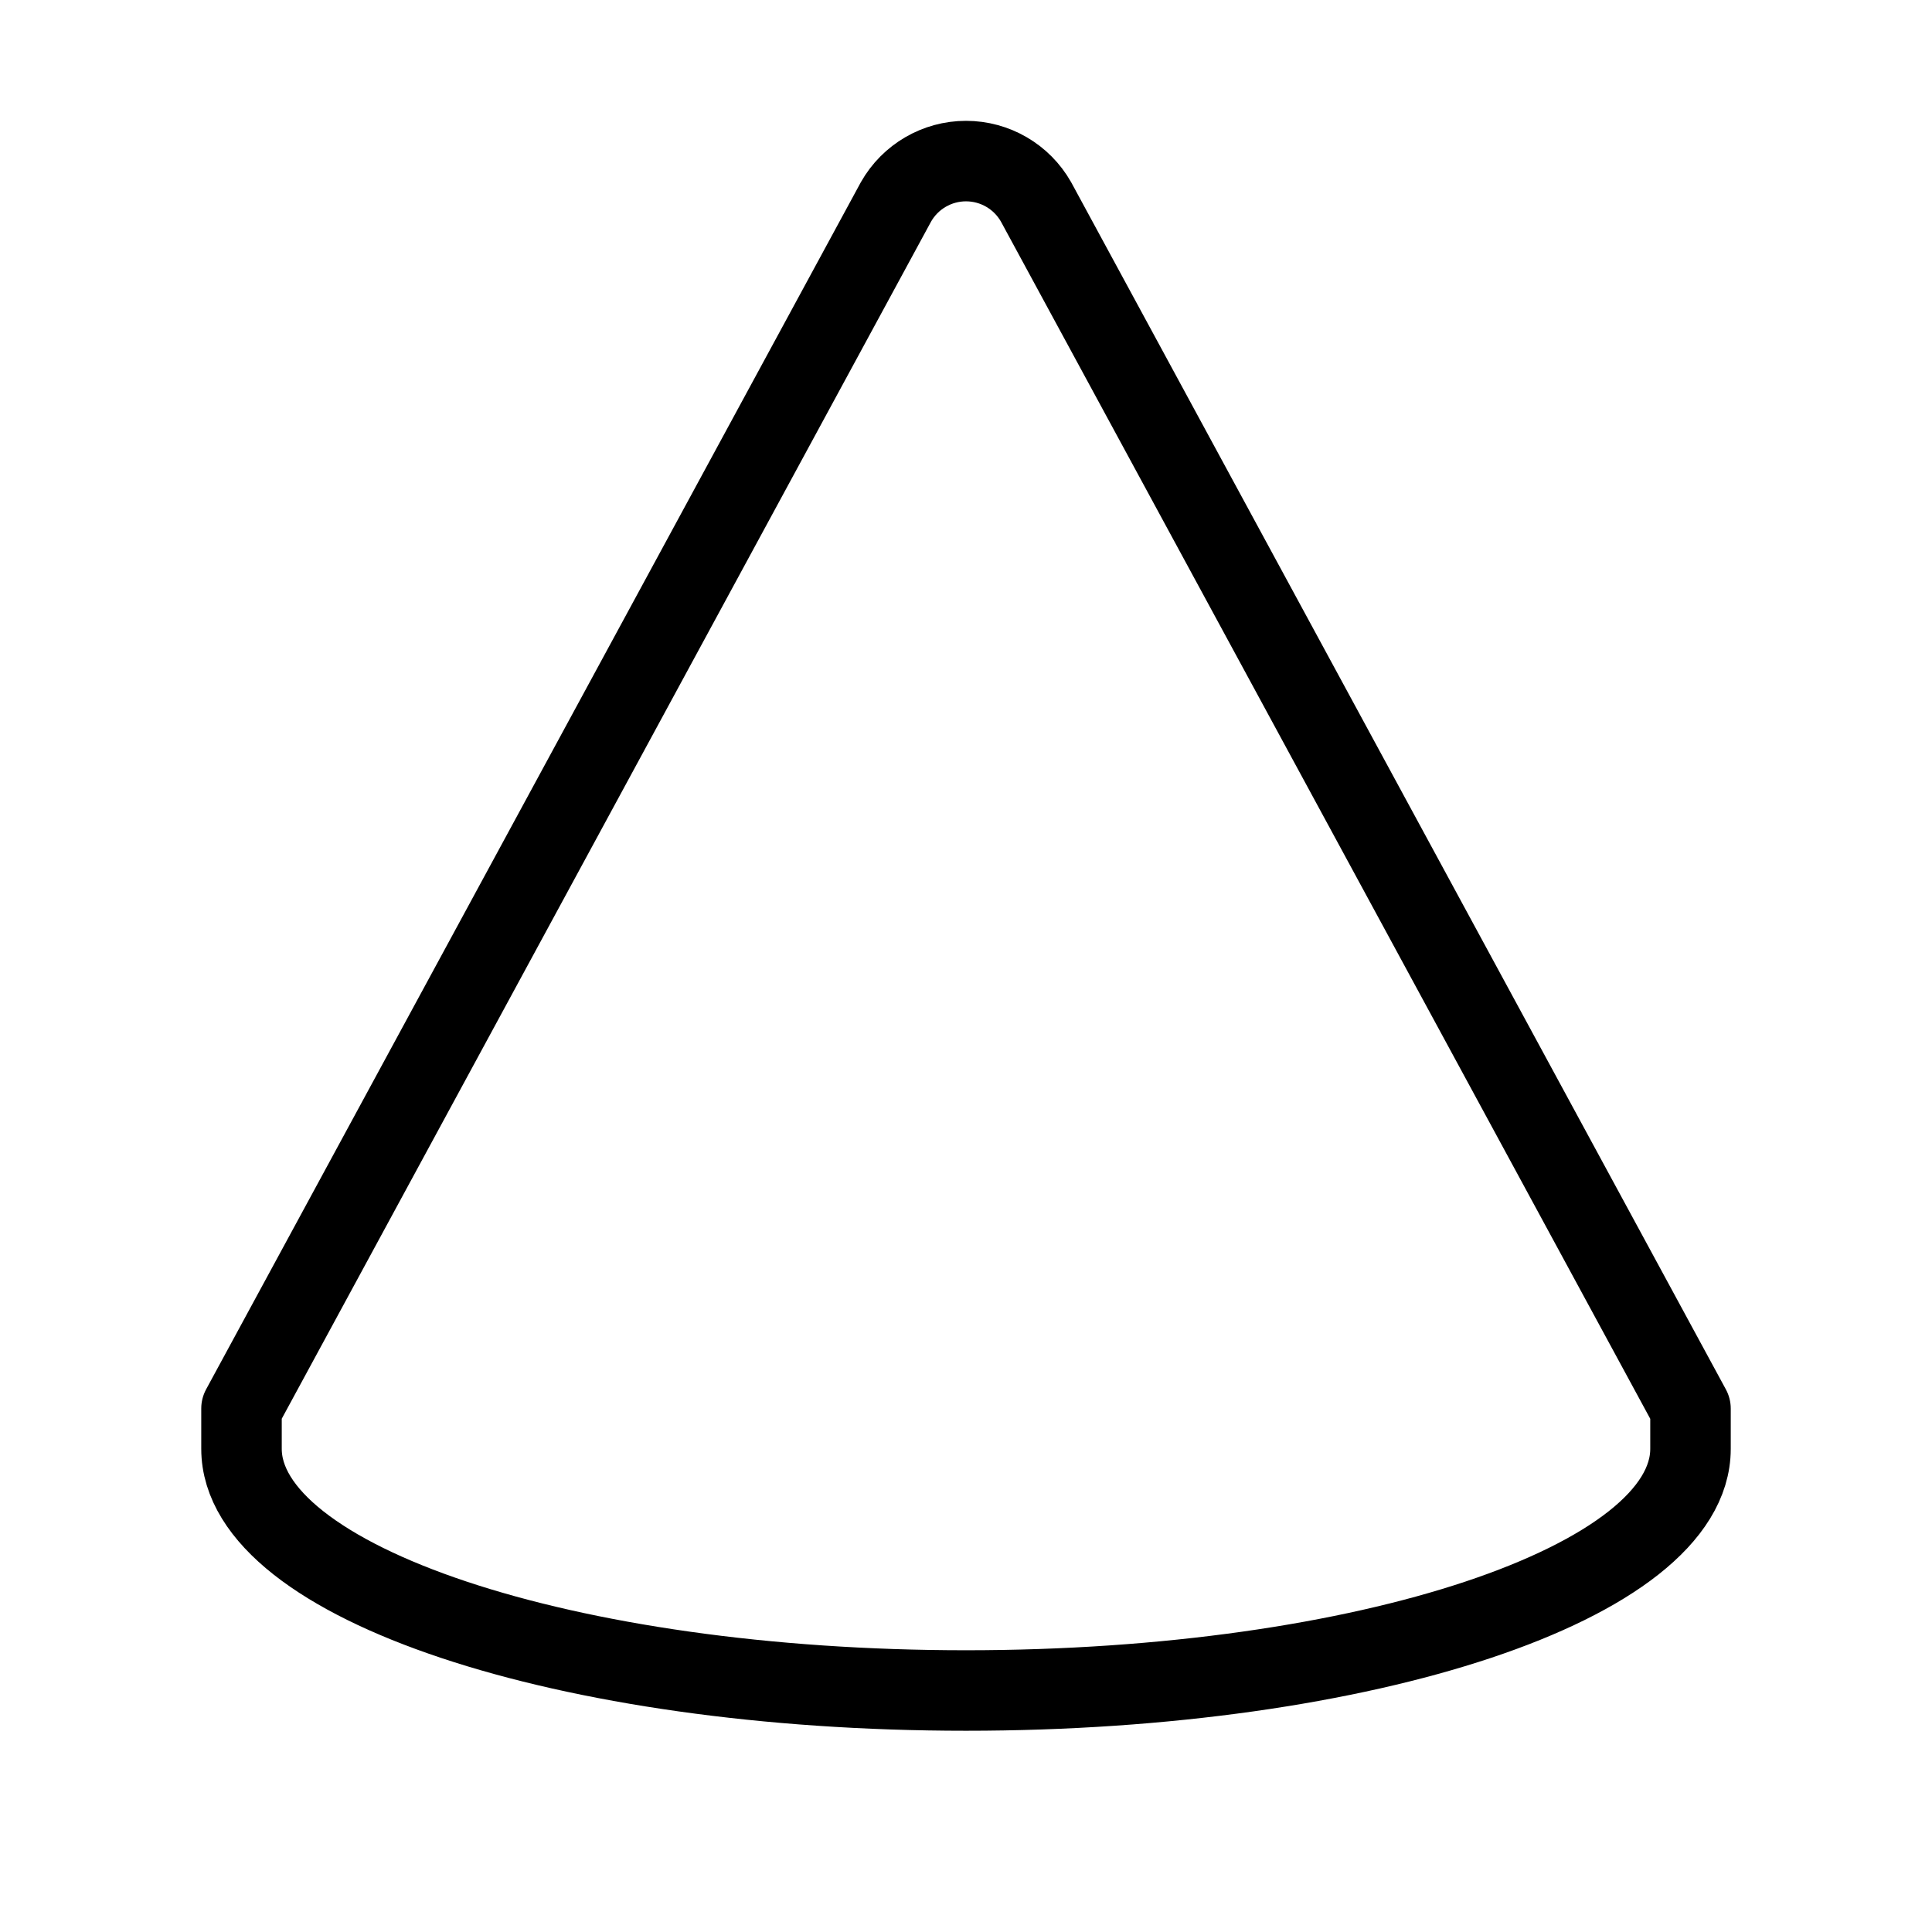
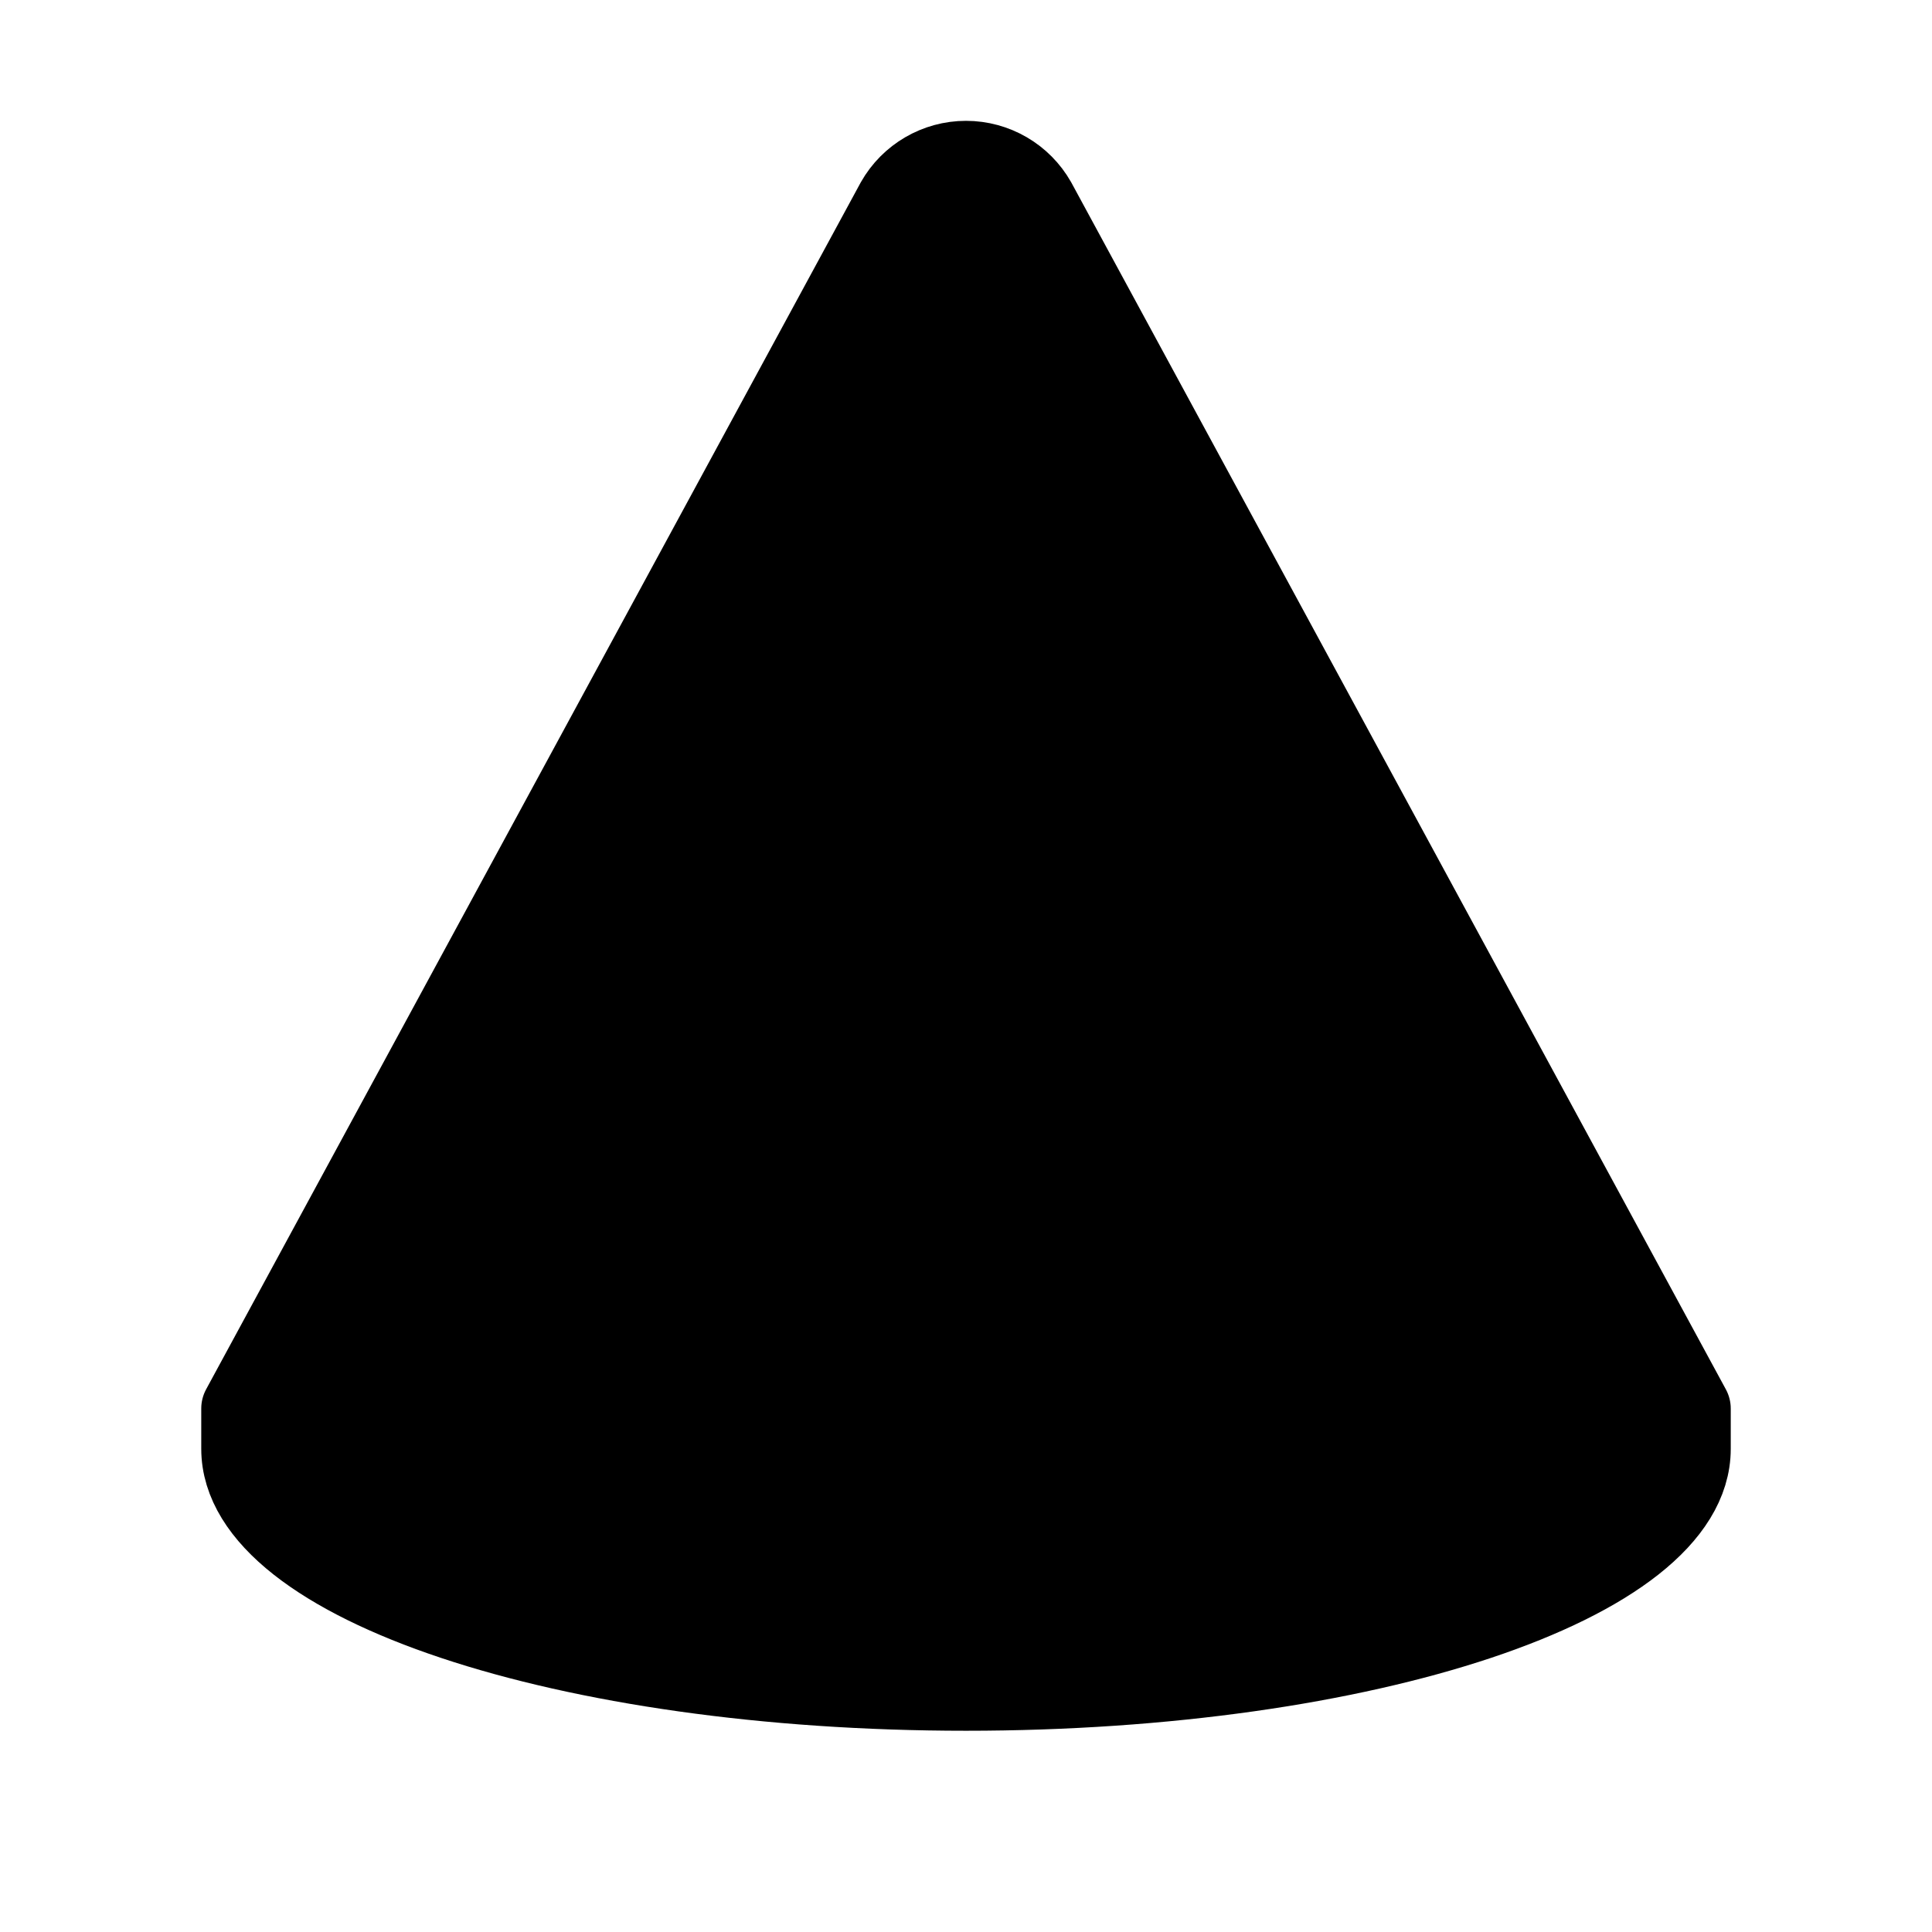
<svg xmlns="http://www.w3.org/2000/svg" width="32" height="32" viewBox="0 0 24 24">
-   <path fill="none" stroke="currentColor" stroke-linecap="round" stroke-linejoin="round" stroke-width="1" d="M21 17.998v-.5l-8.13-14.99a1 1 0 0 0-1.74 0L3 17.497v.5C3 19.656 7.03 21 12 21s9-1.344 9-3.002" />
+   <path stroke="currentColor" stroke-linecap="round" stroke-linejoin="round" stroke-width="1" d="M21 17.998v-.5l-8.13-14.99a1 1 0 0 0-1.74 0L3 17.497v.5C3 19.656 7.03 21 12 21s9-1.344 9-3.002" />
</svg>
